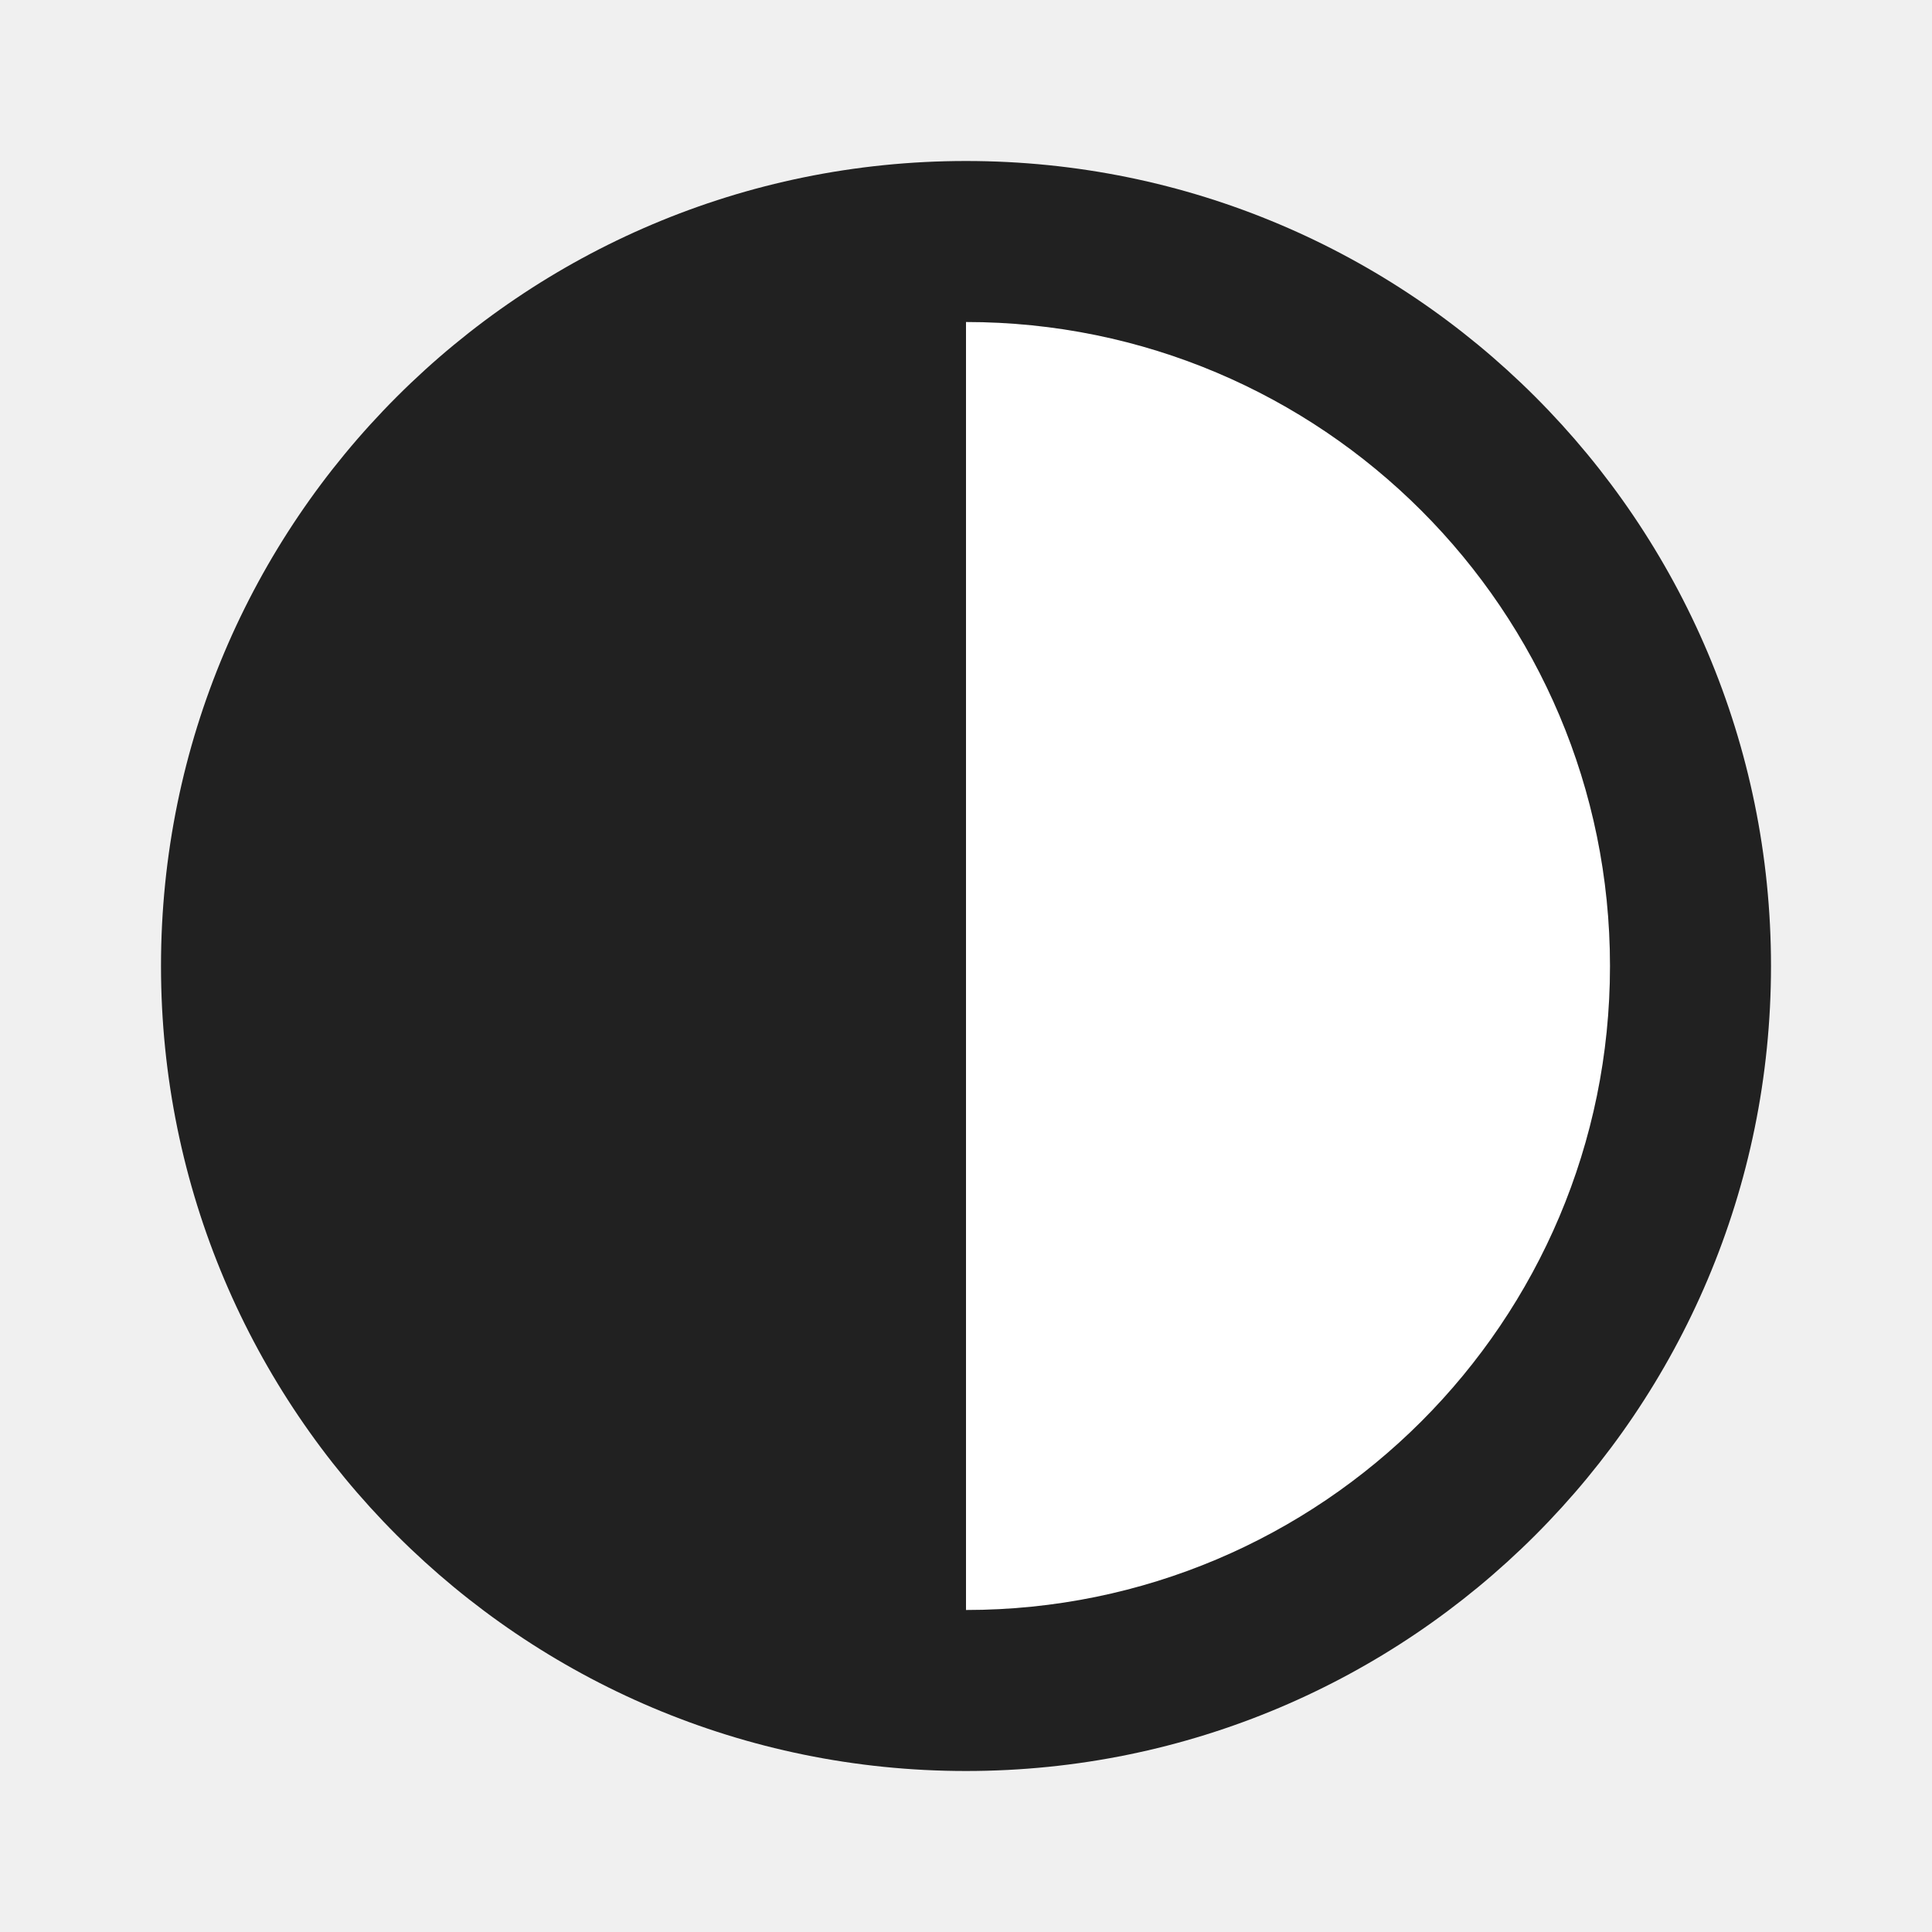
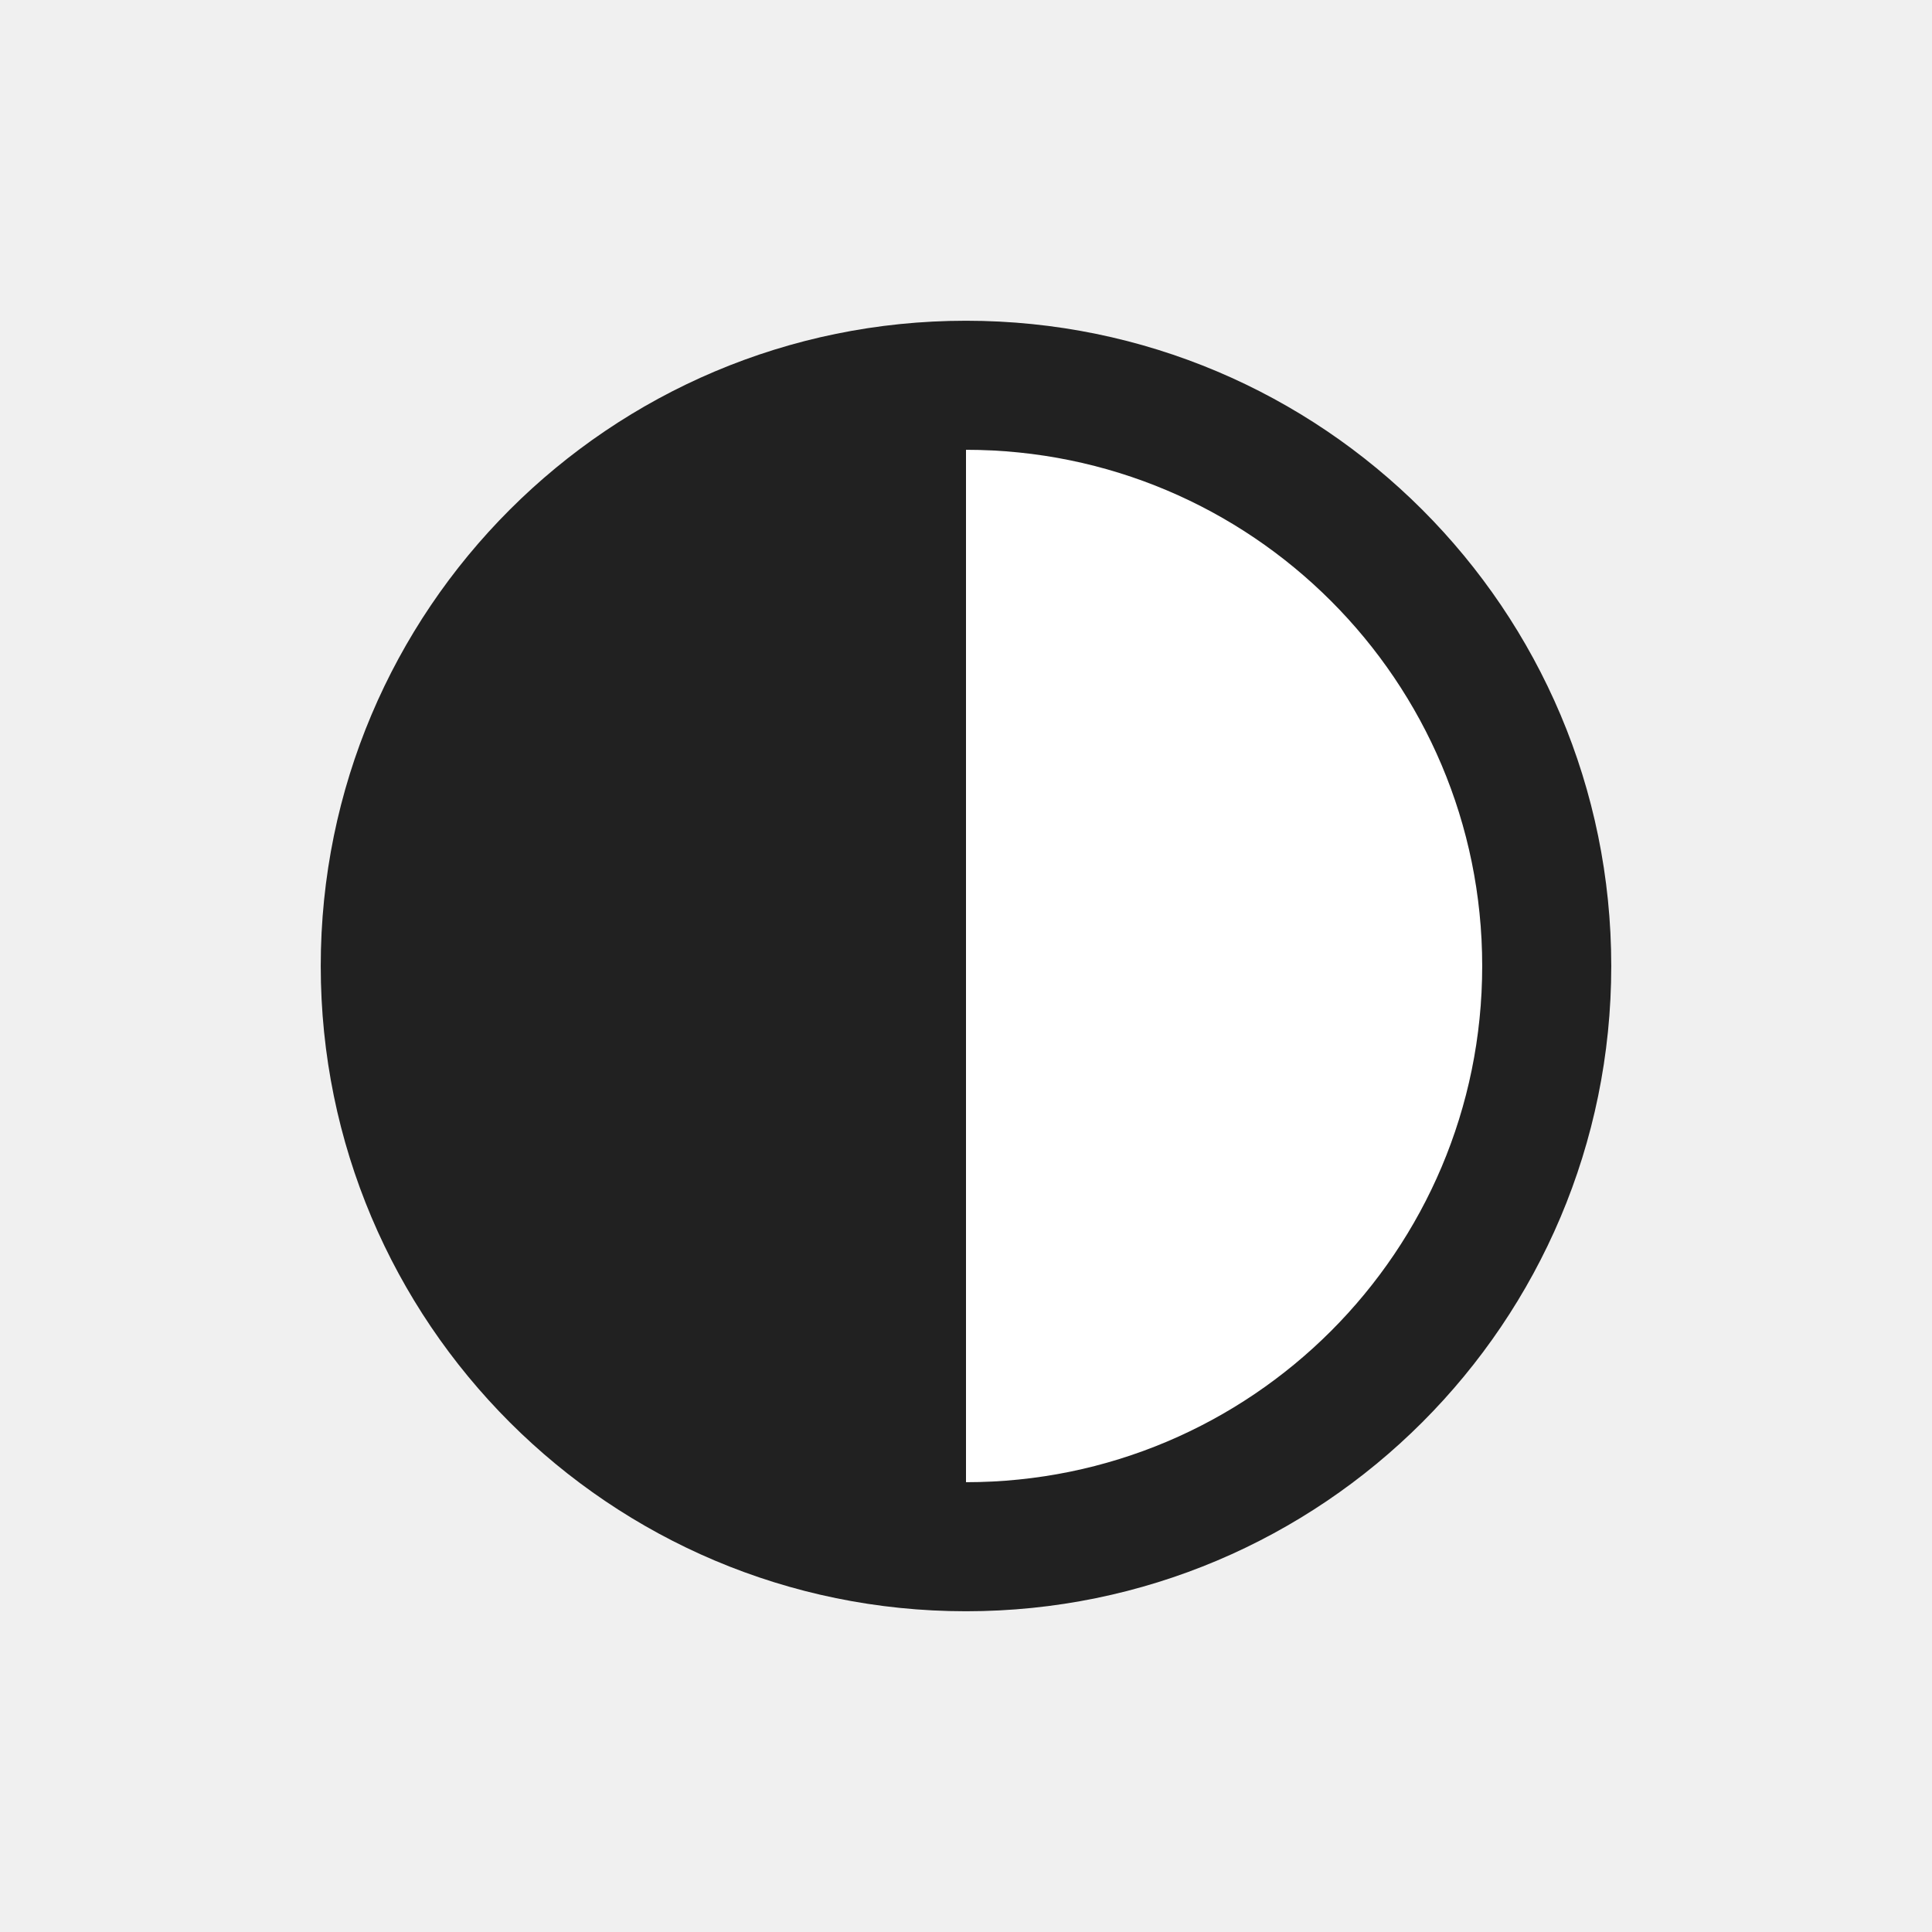
- <svg xmlns="http://www.w3.org/2000/svg" width="24" height="24" viewBox="0 0 24 24" version="1.1" id="svg1">
-   <defs id="defs1" />
-   <path id="rect2" style="fill:#ffffff;fill-opacity:0.002" d="M 0,0 H 24 V 24 H 0 Z" />
-   <path id="path2" style="fill:#ffffff;stroke:none;fill-opacity:1" d="m 20,12 a 8,8 0 0 1 -8,8 8,8 0 0 1 -8,-8 8,8 0 0 1 8,-8 8,8 0 0 1 8,8 z" />
-   <path d="M12 22c5.523 0 10-4.477 10-10S17.523 2 12 2 2 6.477 2 12s4.477 10 10 10m0-2V4a8 8 0 1 1 0 16" fill="#212121" id="path1" />
+ <svg xmlns="http://www.w3.org/2000/svg" viewBox="0 0 512 512">
+   <path class="icon-background" fill="none" d="M0 0h512v512H0Z" />
+   <g>
+     <path fill="#fff" d="M392.8 256A136.8 136.8 0 0 1 256 392.8 136.8 136.8 0 0 1 119.2 256 136.8 136.8 0 0 1 256 119.2 136.8 136.8 0 0 1 392.8 256z" />
+     <path fill="#212121" d="M256 427c94.443 0 171-76.557 171-171S350.443 85 256 85 85 161.557 85 256s76.557 171 171 171m0-34.2V119.2a136.8 136.8 0 1 1 0 273.6" />
+   </g>
</svg>
